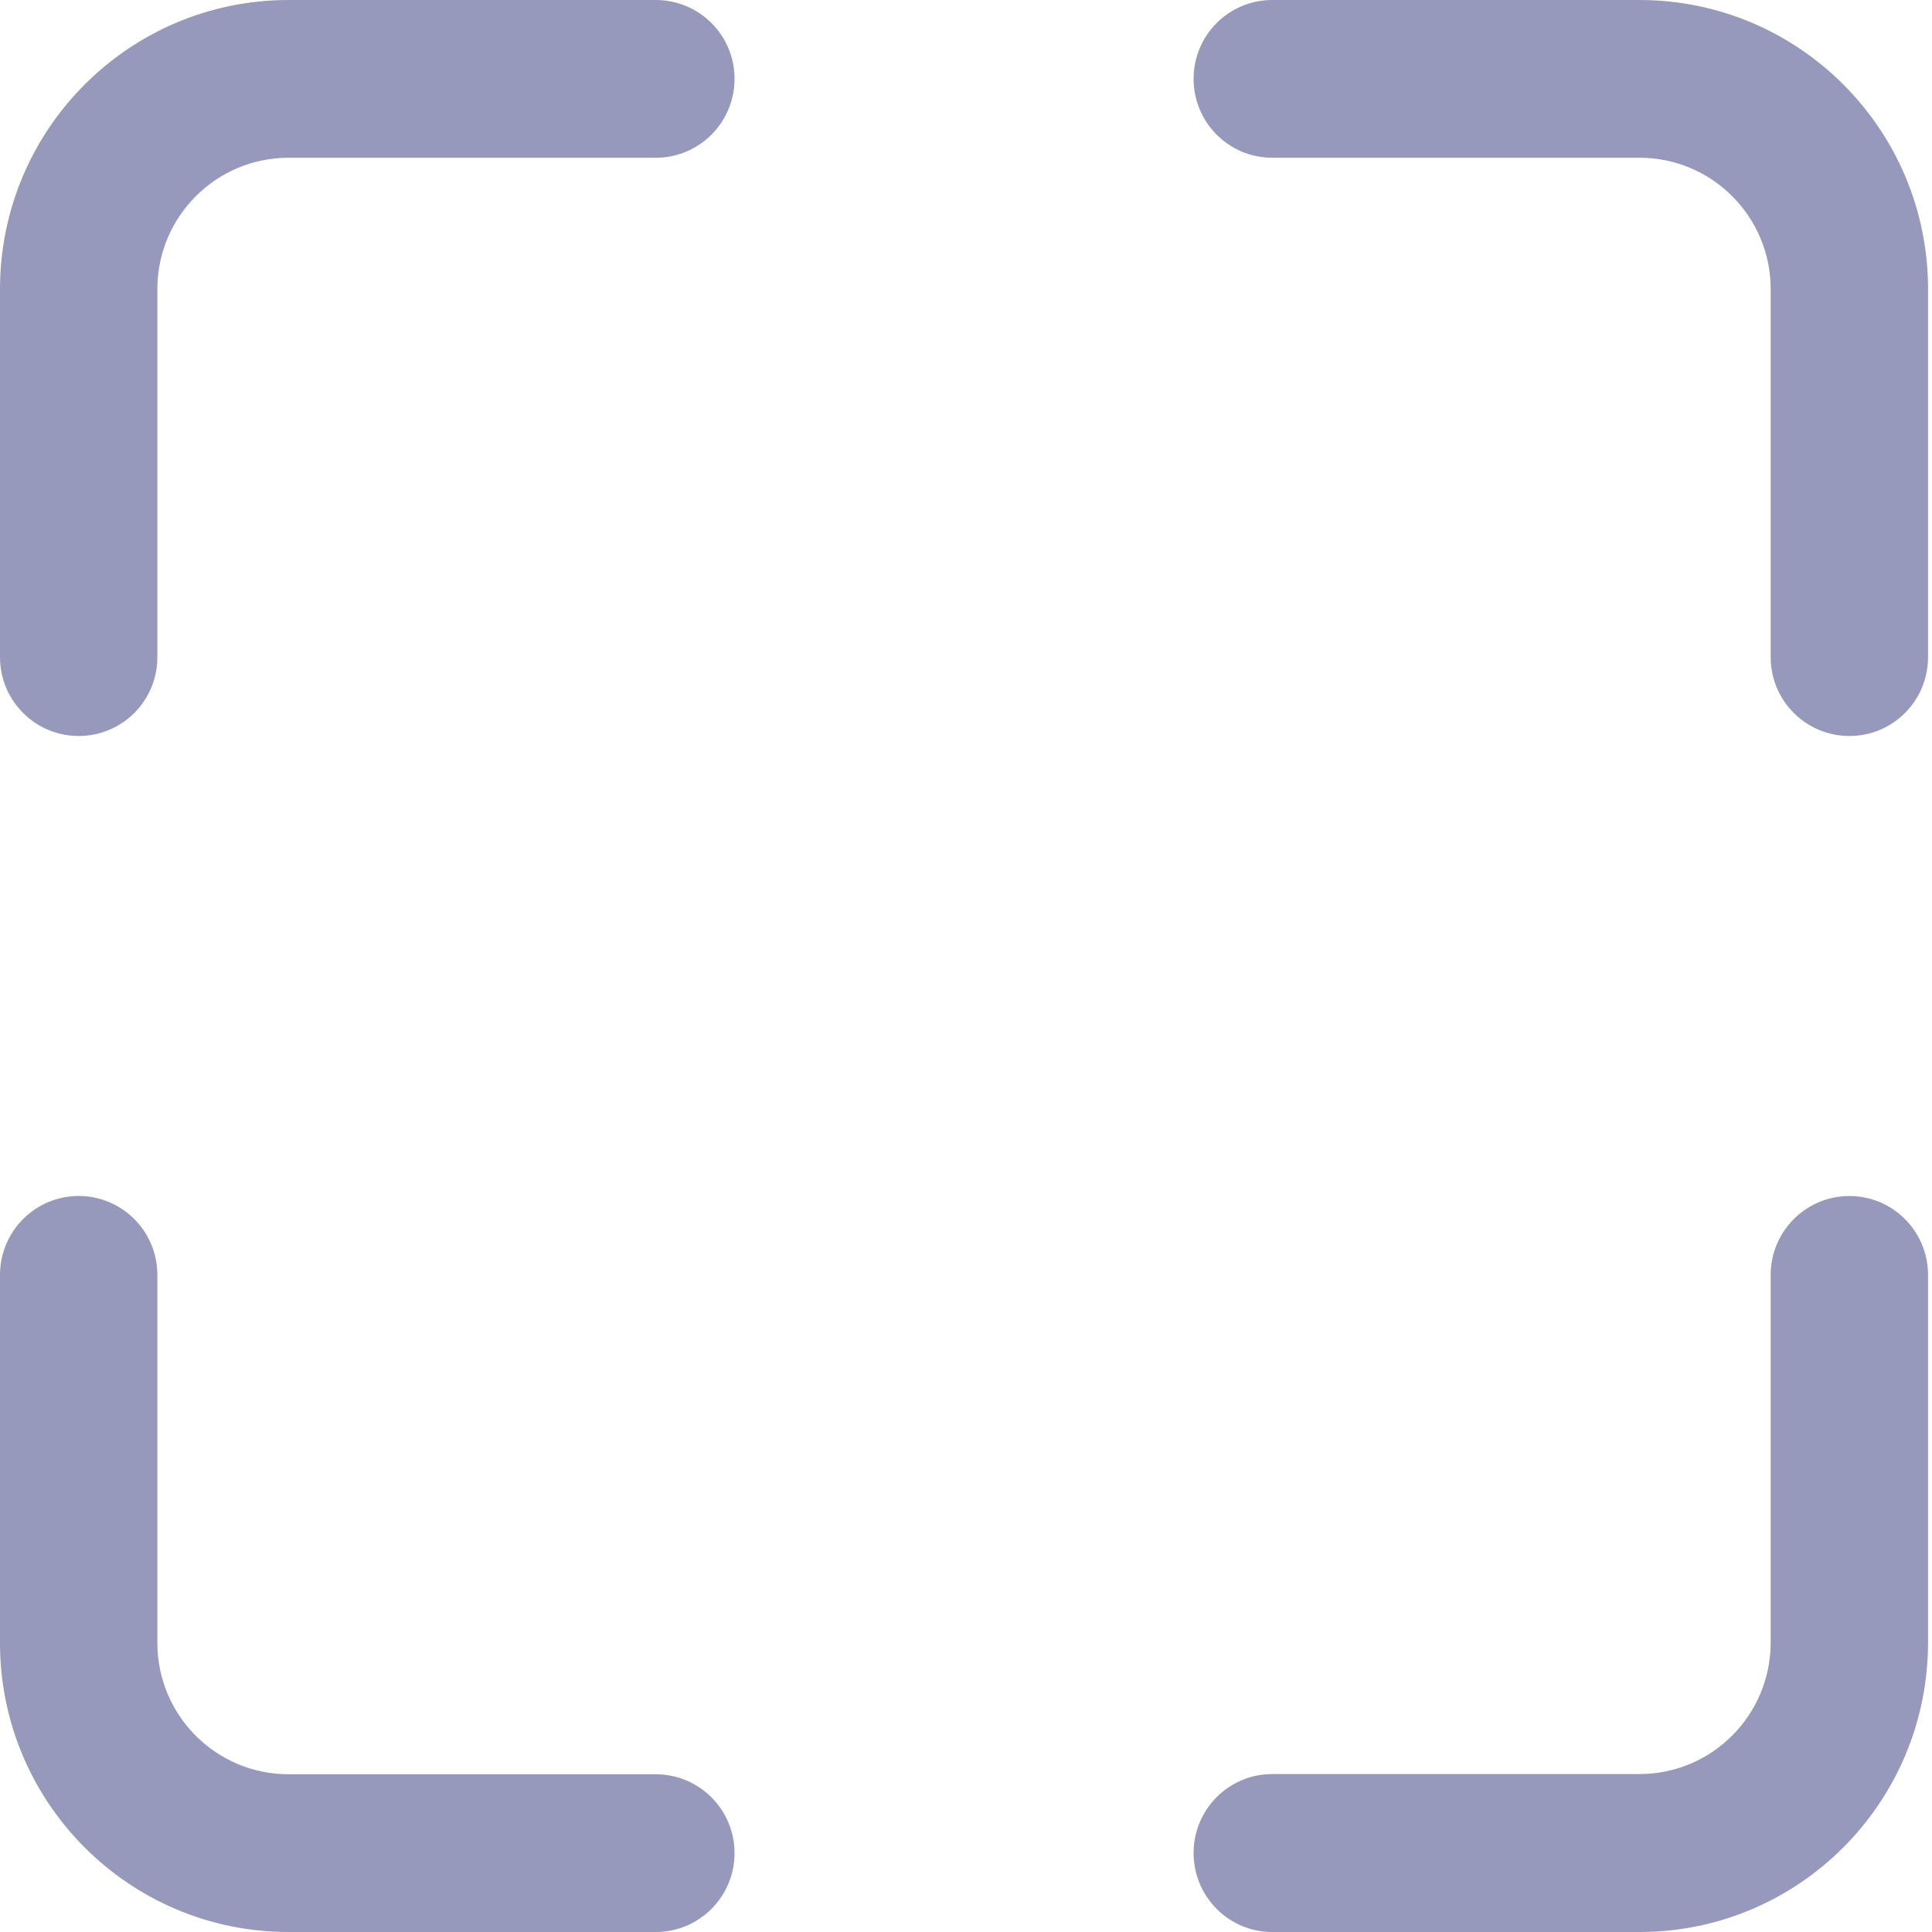
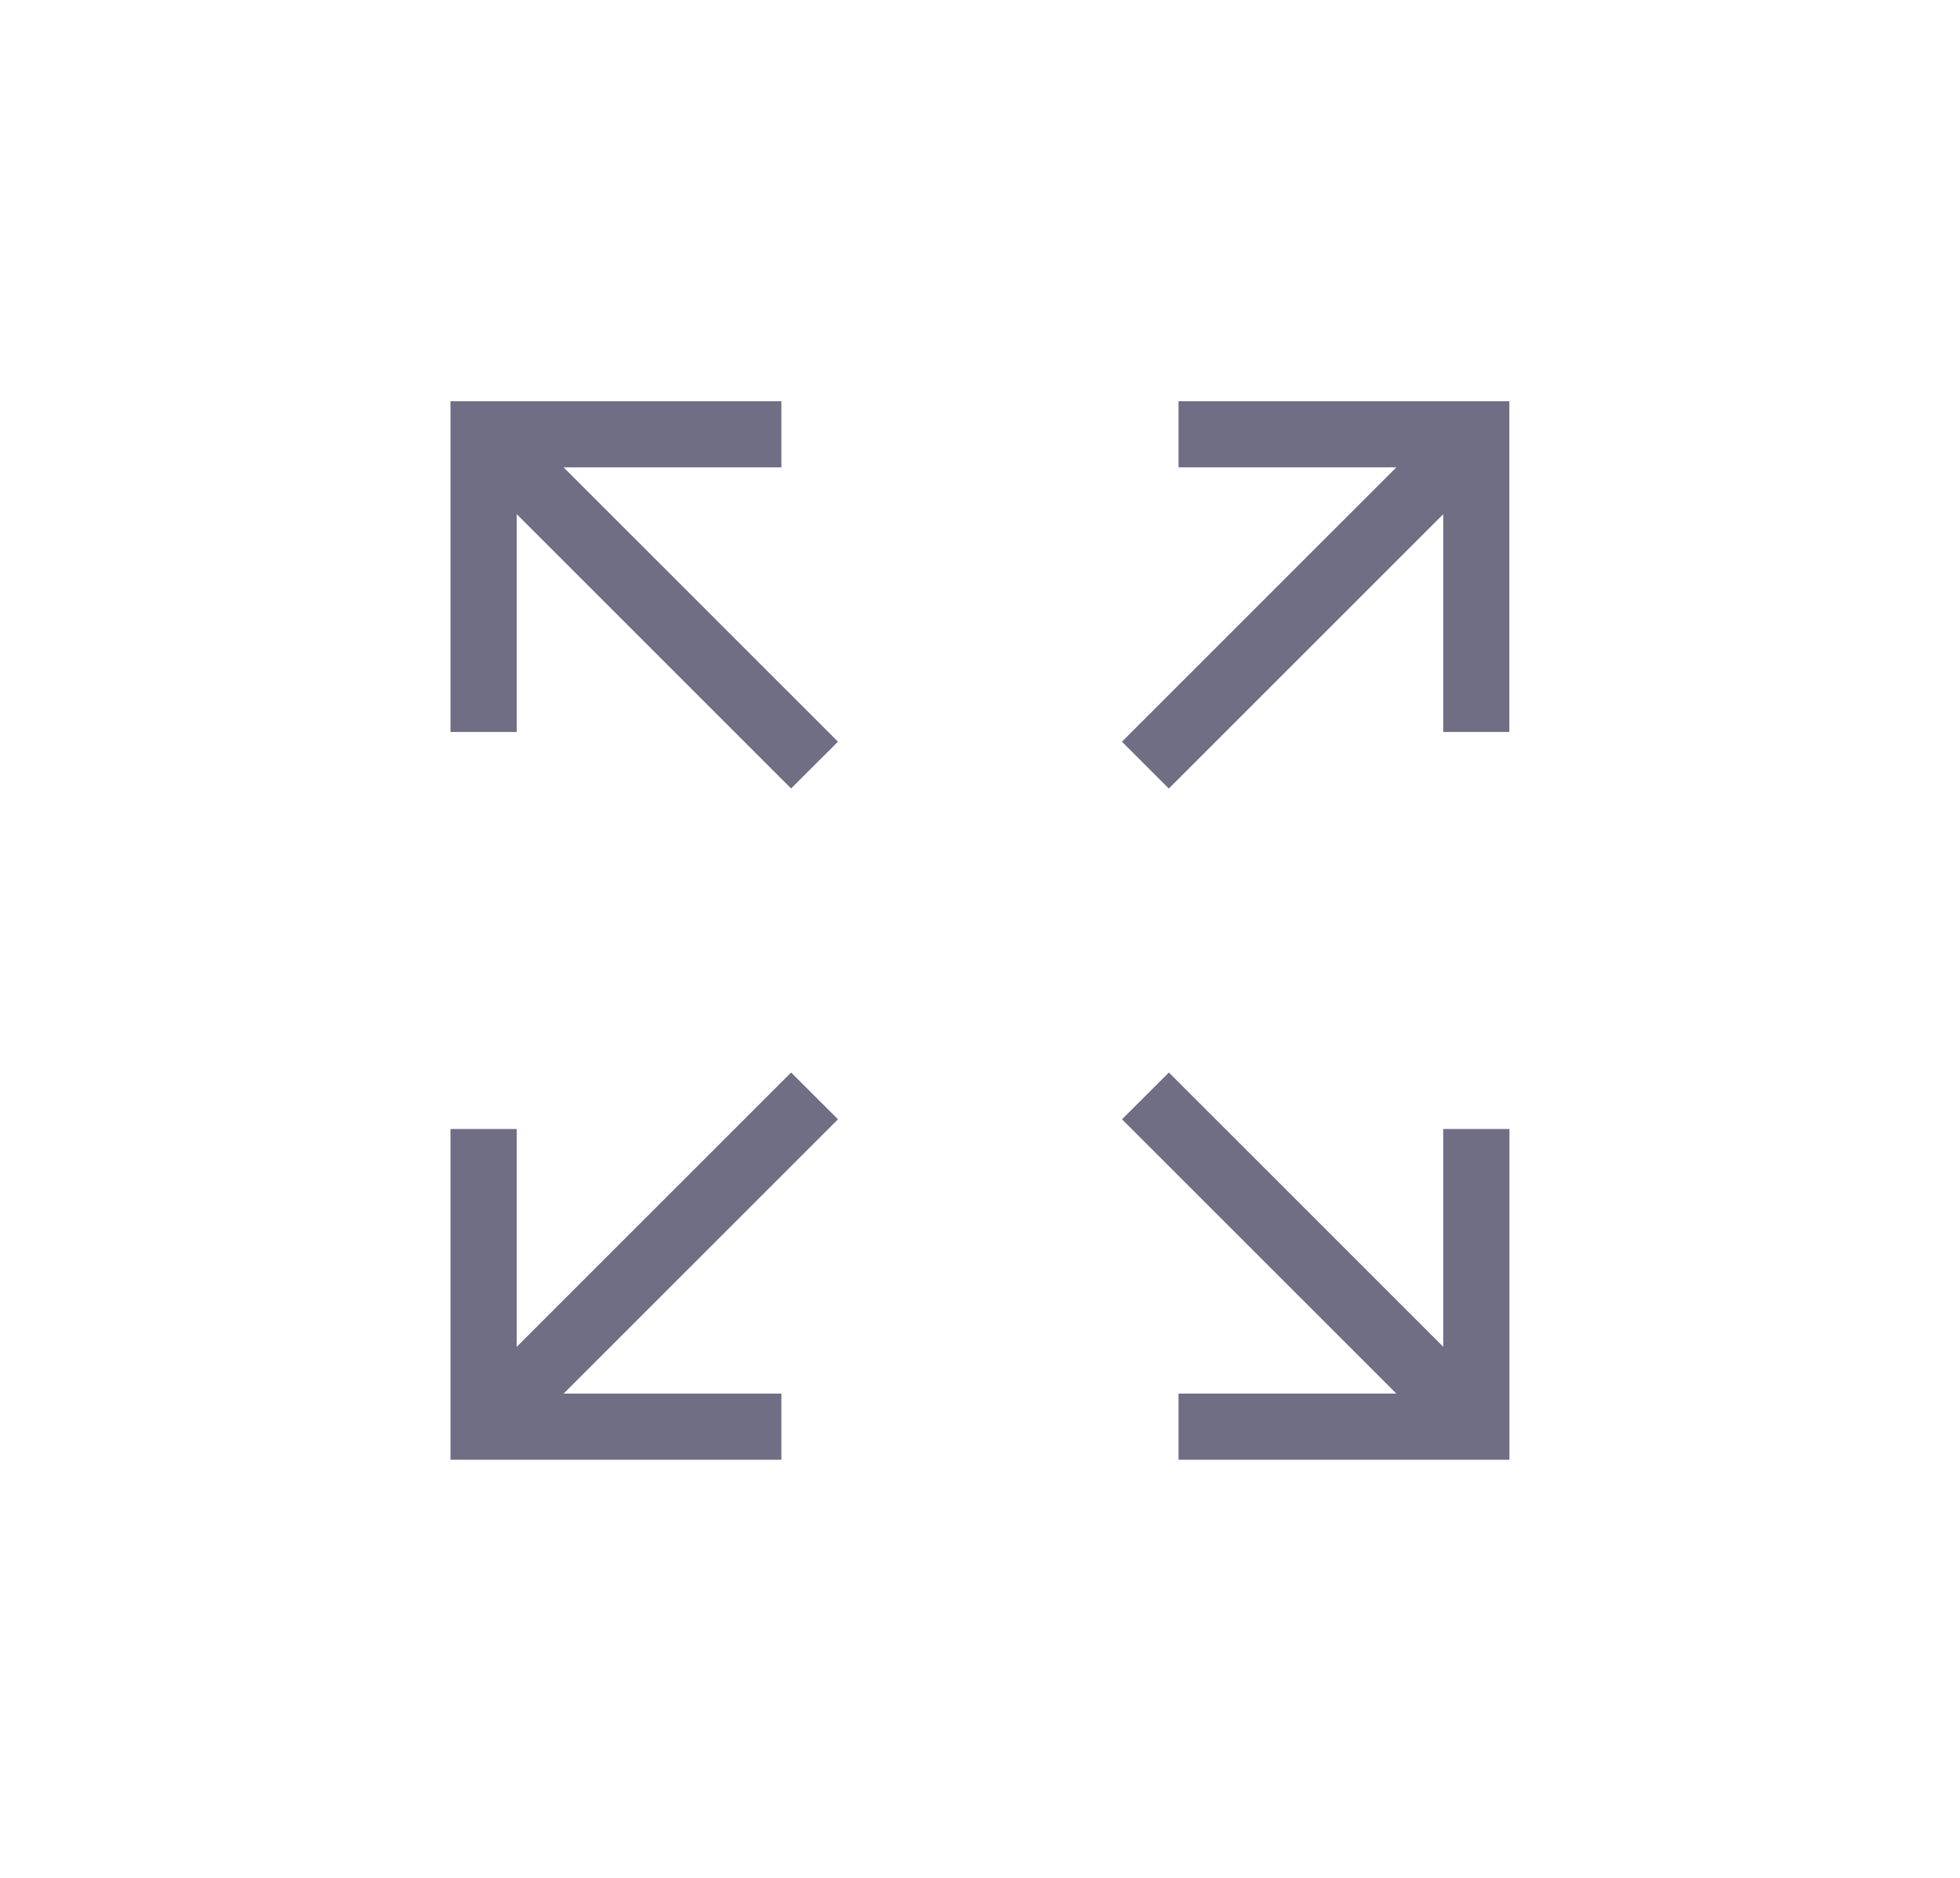
- <svg xmlns="http://www.w3.org/2000/svg" width="20" height="20" viewBox="0 0 20 20" fill="none">
-   <path fill-rule="evenodd" clip-rule="evenodd" d="M16.972 0H13.17C12.72 0 12.356 0.365 12.356 0.816C12.356 1.267 12.72 1.633 13.17 1.633H16.972C17.722 1.633 18.33 2.242 18.33 2.993V6.803C18.33 7.254 18.695 7.619 19.145 7.619C19.595 7.619 19.959 7.254 19.959 6.803V2.993C19.959 1.34 18.622 0 16.972 0ZM2.987 18.367H6.789C7.239 18.367 7.604 18.733 7.604 19.183C7.604 19.634 7.239 20 6.789 20H2.987C1.337 20 0 18.66 0 17.007V13.197C0 12.905 0.155 12.636 0.407 12.49C0.659 12.344 0.97 12.344 1.222 12.49C1.474 12.636 1.629 12.905 1.629 13.197V17.007C1.629 17.758 2.237 18.367 2.987 18.367ZM18.33 13.198C18.33 12.747 18.695 12.381 19.145 12.381C19.59 12.381 19.953 12.74 19.959 13.187V17.002C19.959 18.658 18.622 20 16.972 20H13.17C12.72 20 12.356 19.634 12.356 19.182C12.356 18.731 12.72 18.365 13.17 18.365H16.972C17.722 18.365 18.33 17.755 18.33 17.002V13.198ZM2.987 0H6.789C7.239 0 7.604 0.365 7.604 0.816C7.604 1.267 7.239 1.633 6.789 1.633H2.987C2.237 1.633 1.629 2.242 1.629 2.993V6.803C1.629 7.254 1.265 7.619 0.815 7.619C0.365 7.619 0 7.254 0 6.803V2.993C0 1.34 1.337 0 2.987 0Z" fill="#9699BC" />
+ <svg xmlns="http://www.w3.org/2000/svg" width="24" height="23" viewBox="0 0 24 23" fill="none">
+   <g id="SVG">
+     <g id="Group">
+       <path id="Vector" d="M17.672 5.724V8.965H18.482V4.914H14.431V5.724H17.672Z" fill="#6F6E84" />
+       <path id="Vector_2" d="M14.312 9.658L18.364 5.606L17.79 5.032L13.738 9.084L14.312 9.658ZM6.327 5.724V8.965H5.516V4.914H9.568V5.724H6.327Z" fill="#6F6E84" />
+       <path id="Vector_3" d="M9.687 9.657L5.636 5.606L6.209 5.032L10.261 9.084L9.687 9.657ZM17.672 17.069V13.828H18.483V17.879H14.431V17.069H17.672Z" fill="#6F6E84" />
+       <path id="Vector_4" d="M14.313 13.136L18.364 17.187L17.791 17.761L13.739 13.709L14.313 13.136Z" fill="#6F6E84" />
+       <g id="Group_2">
+         <path id="Vector_5" d="M6.327 17.069V13.828H5.516V17.879H9.568V17.069H6.327Z" fill="#6F6E84" />
+         <path id="Vector_6" d="M9.687 13.136L5.636 17.187L6.209 17.761L10.261 13.709L9.687 13.136Z" fill="#6F6E84" />
+       </g>
+     </g>
+   </g>
</svg>
